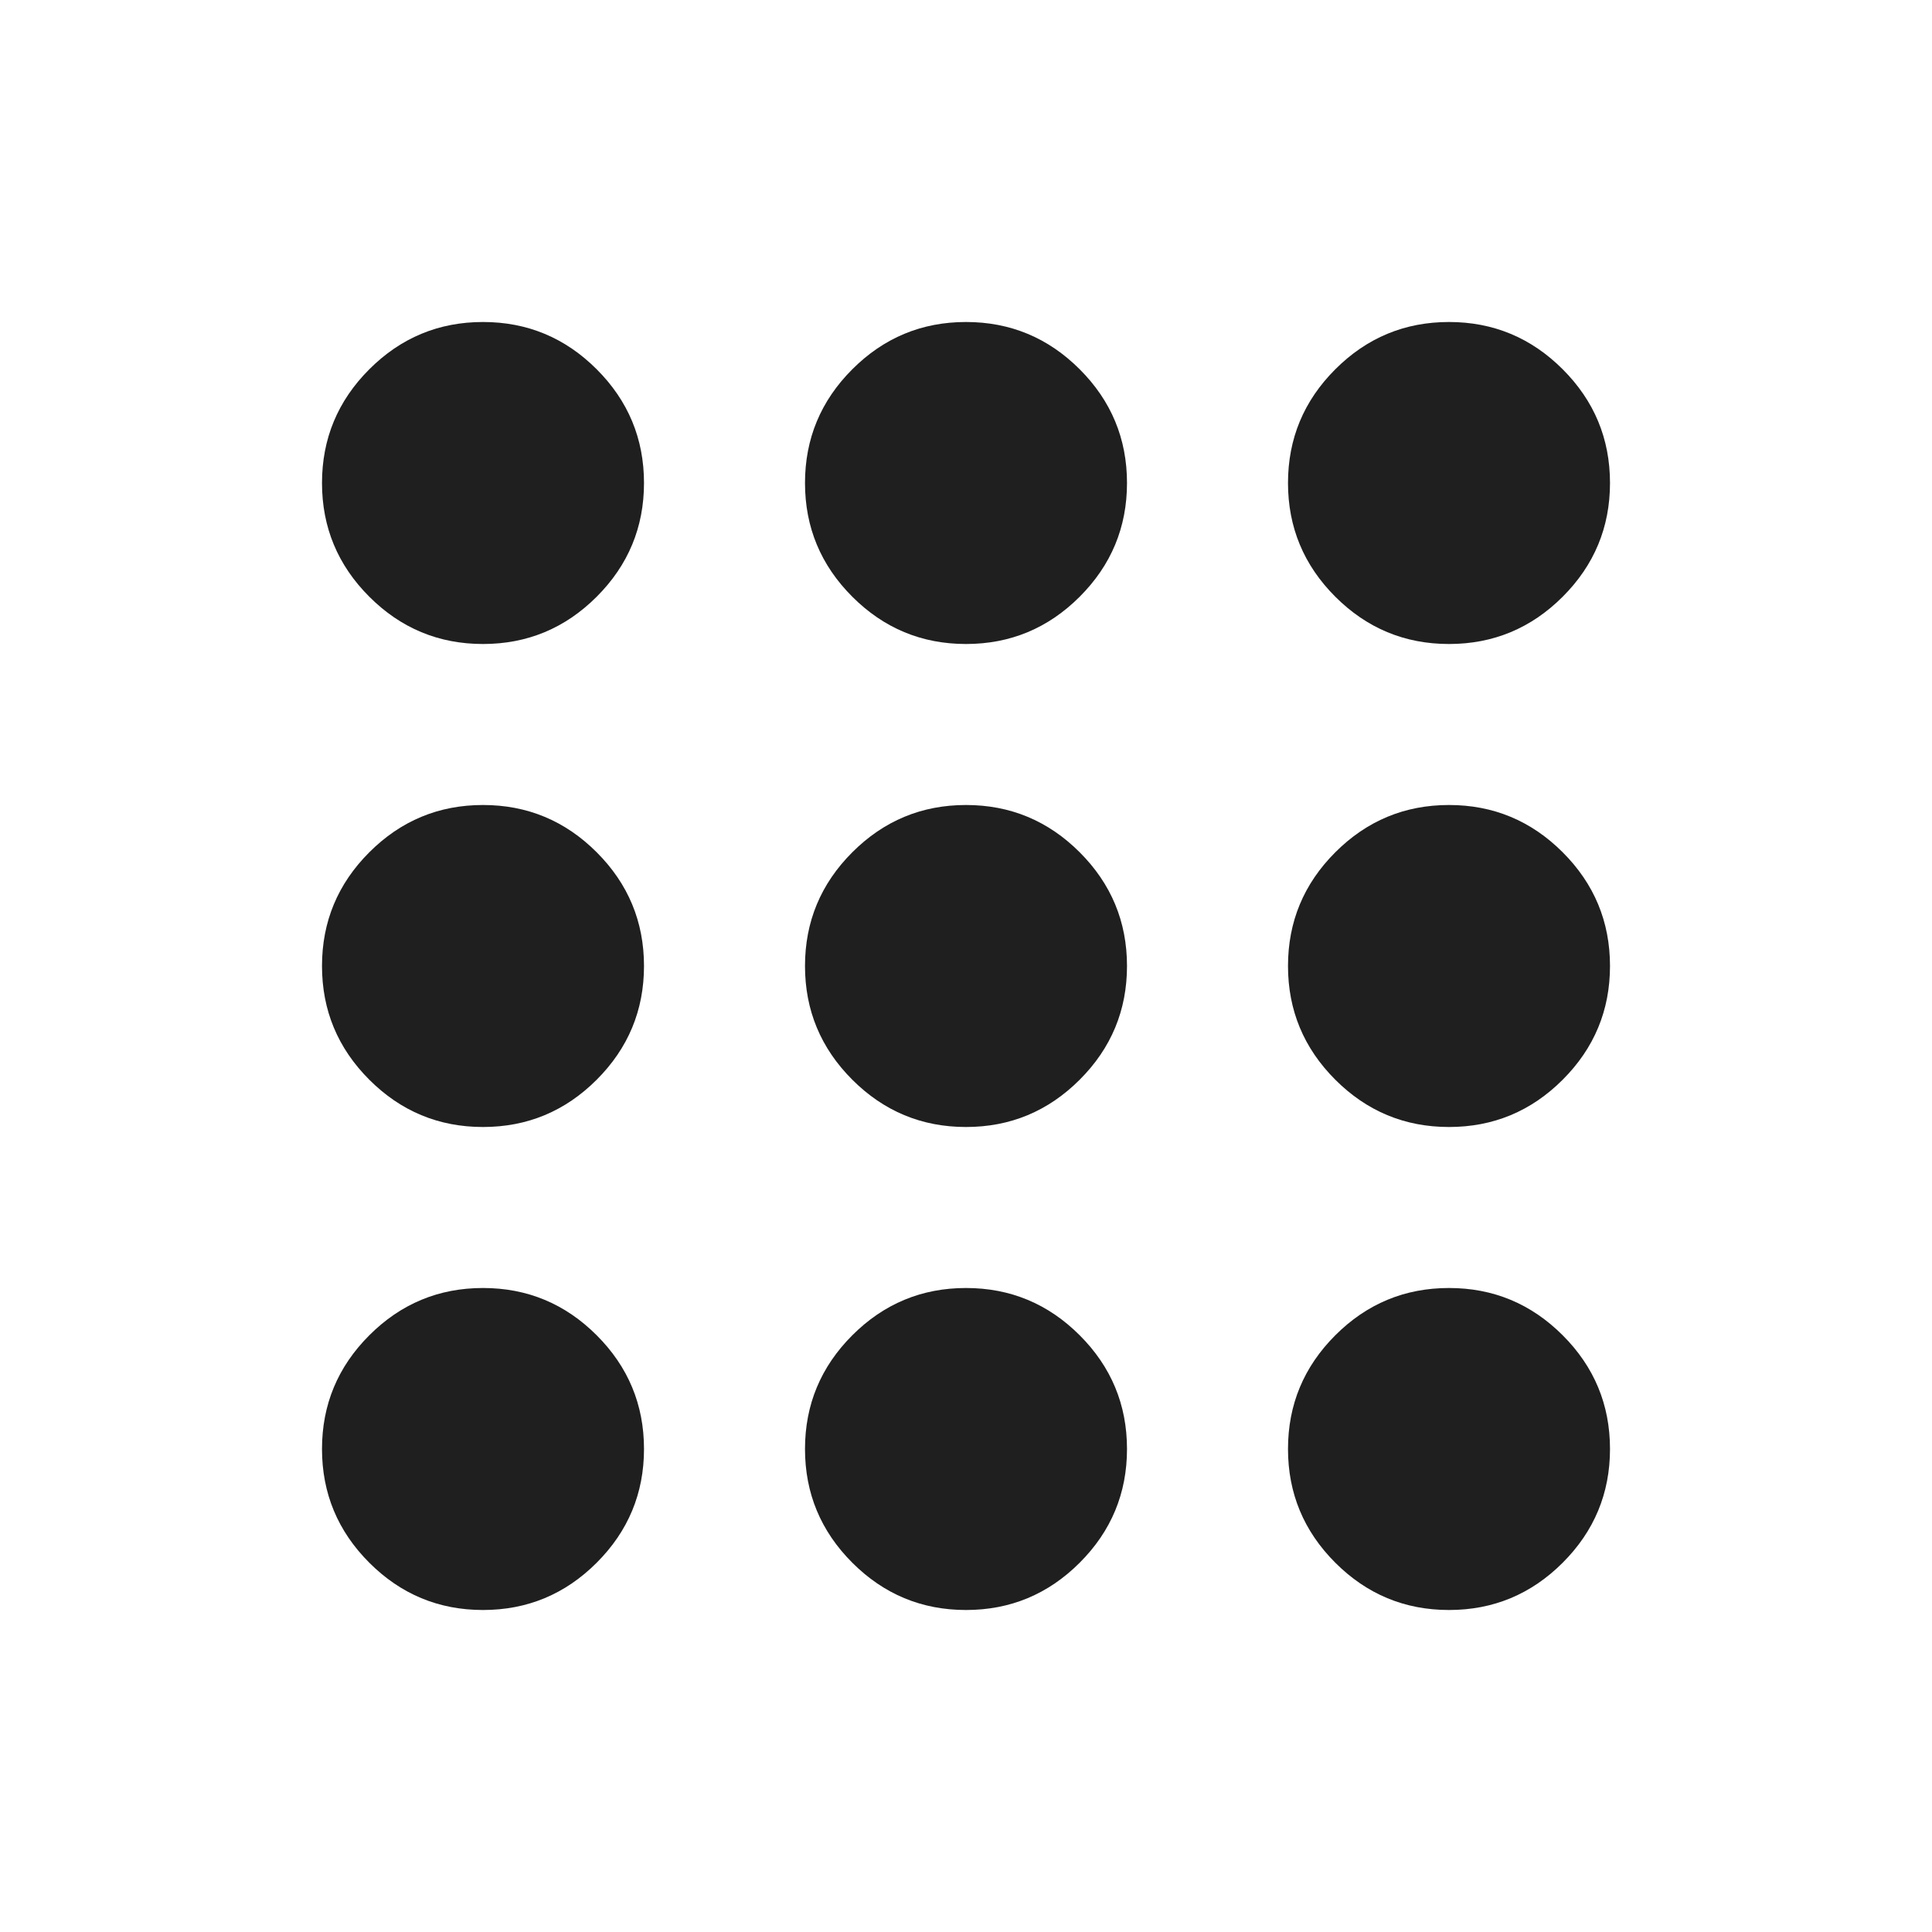
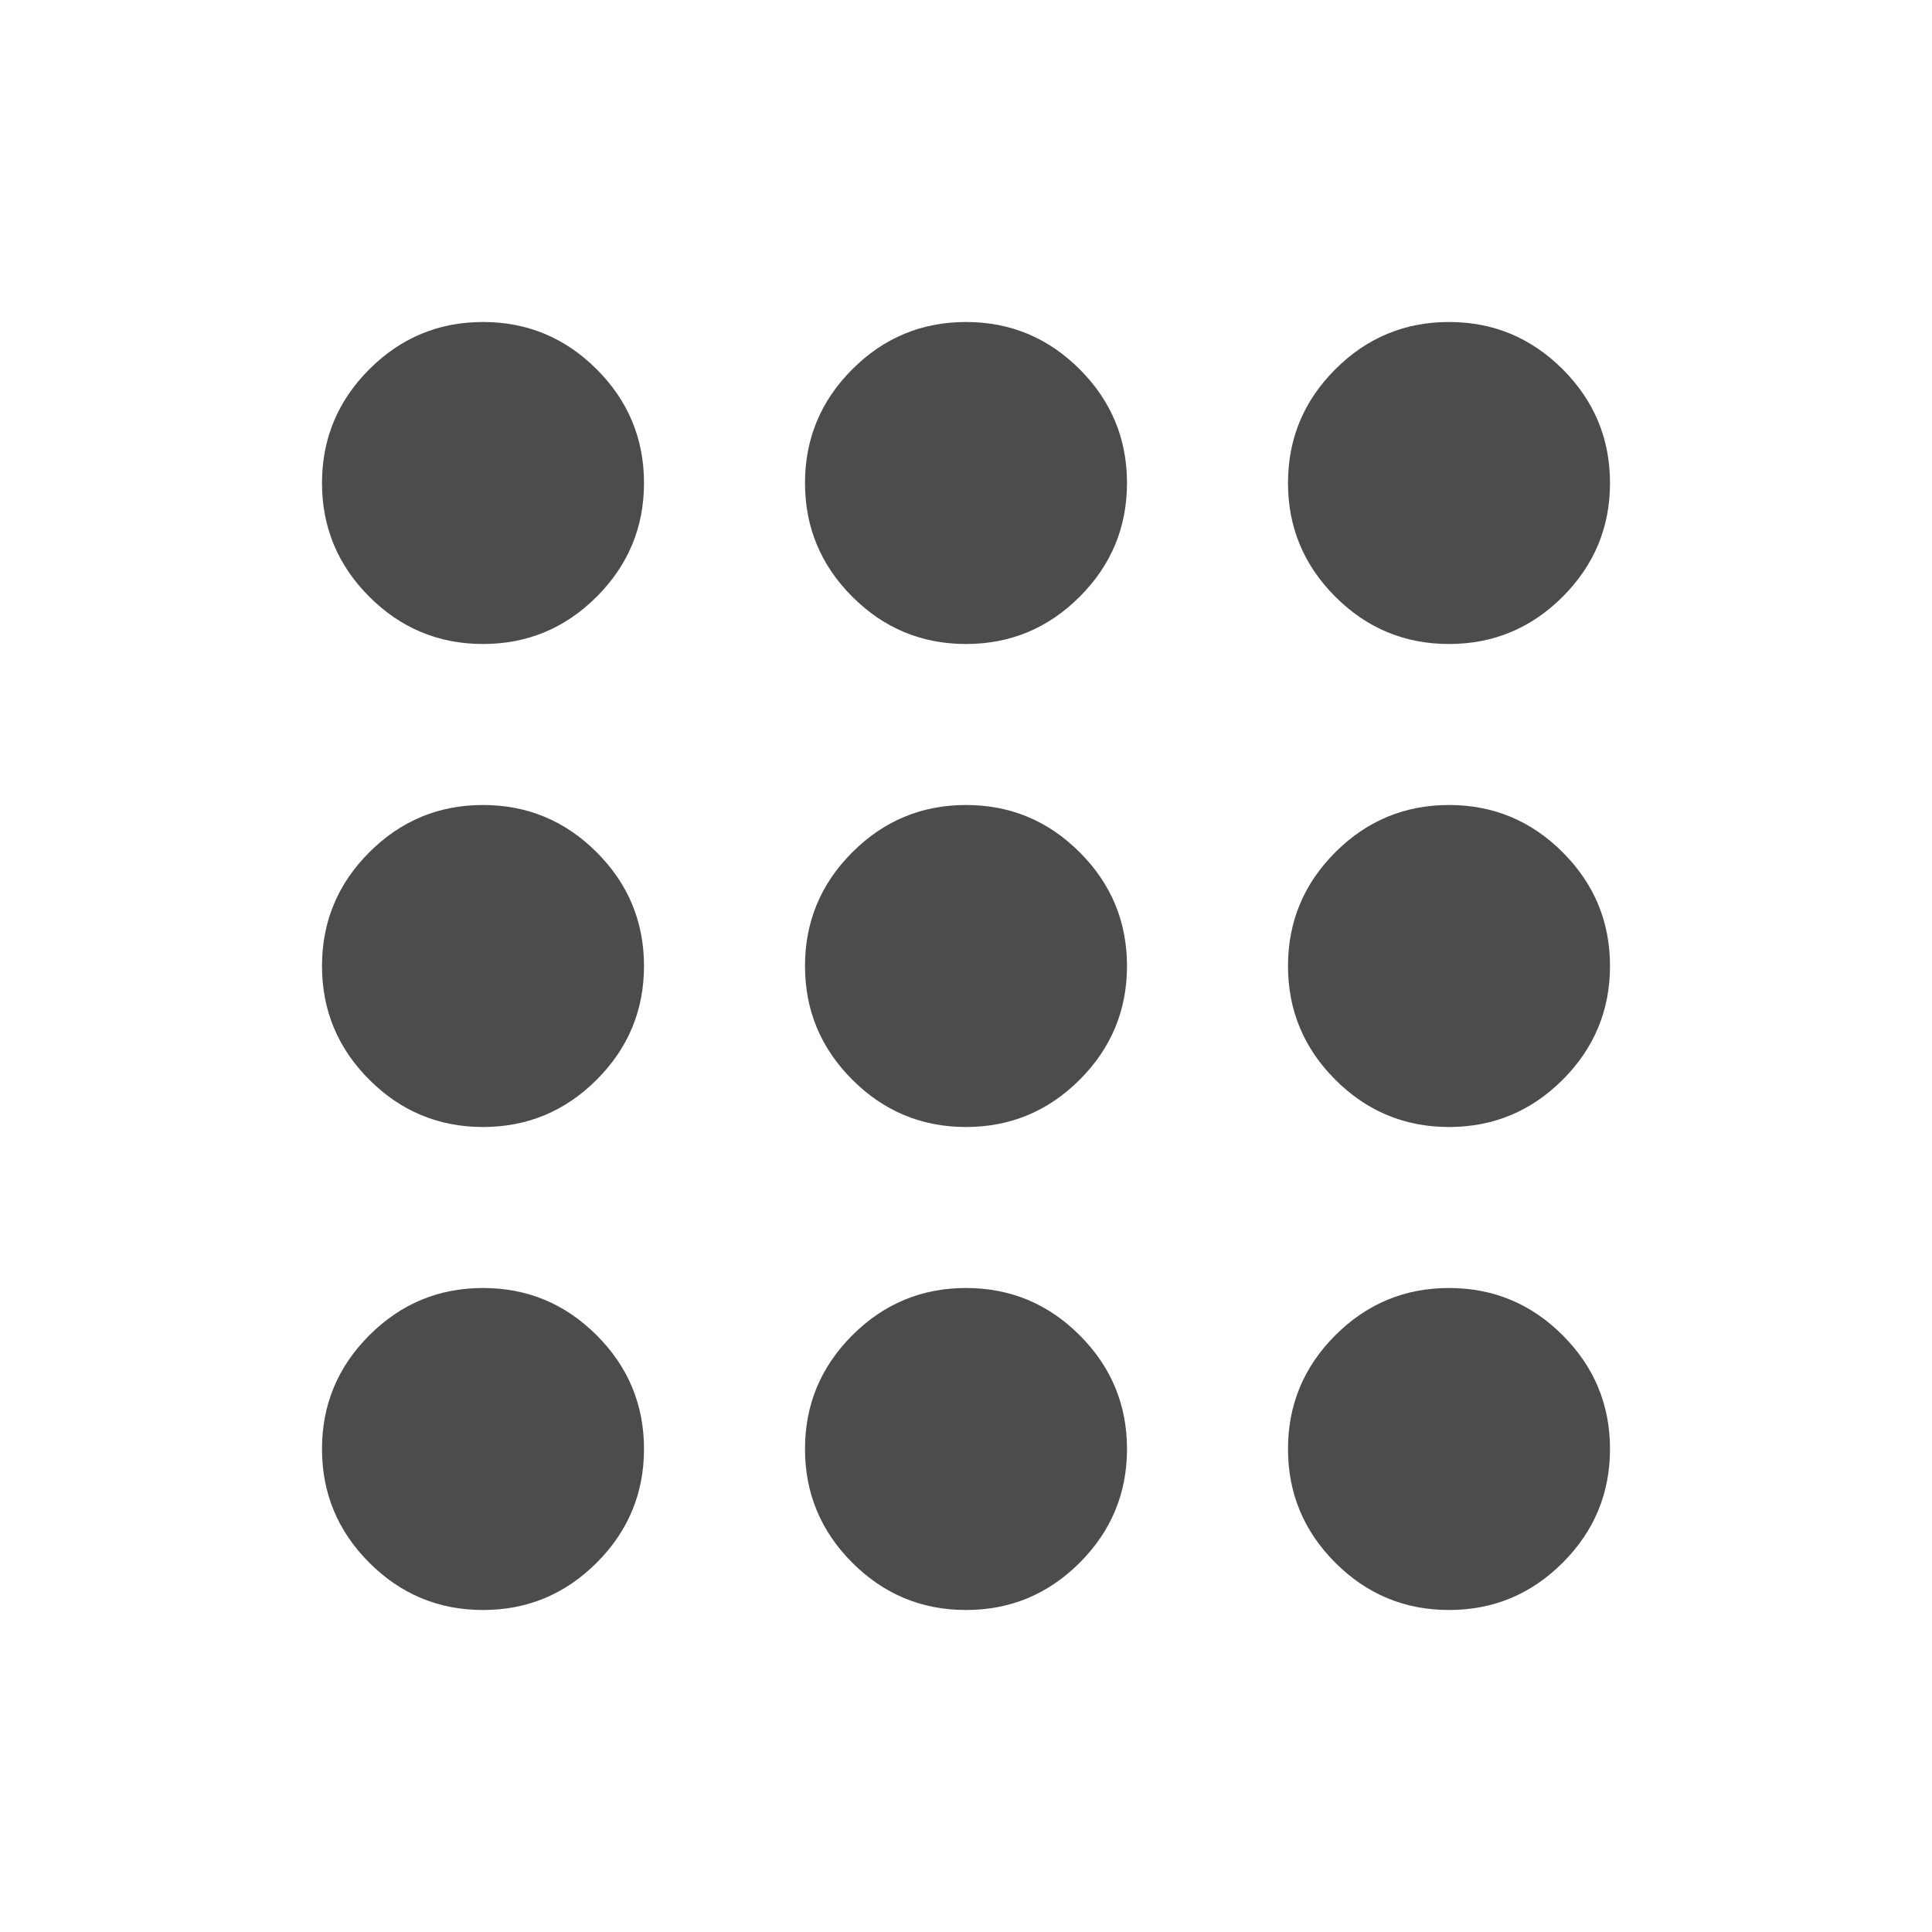
<svg xmlns="http://www.w3.org/2000/svg" height="24px" viewBox="0 -960 960 960" width="24px" fill="#1f1f1f">
-   <path d="M183.5-183.5Q160-207 160-240t23.5-56.5Q207-320 240-320t56.5 23.5Q320-273 320-240t-23.5 56.5Q273-160 240-160t-56.5-23.5Zm240 0Q400-207 400-240t23.5-56.5Q447-320 480-320t56.5 23.5Q560-273 560-240t-23.5 56.5Q513-160 480-160t-56.5-23.5Zm240 0Q640-207 640-240t23.5-56.5Q687-320 720-320t56.5 23.5Q800-273 800-240t-23.5 56.5Q753-160 720-160t-56.5-23.5Zm-480-240Q160-447 160-480t23.5-56.5Q207-560 240-560t56.5 23.5Q320-513 320-480t-23.5 56.5Q273-400 240-400t-56.5-23.5Zm240 0Q400-447 400-480t23.5-56.5Q447-560 480-560t56.5 23.5Q560-513 560-480t-23.5 56.5Q513-400 480-400t-56.5-23.5Zm240 0Q640-447 640-480t23.5-56.5Q687-560 720-560t56.5 23.5Q800-513 800-480t-23.5 56.5Q753-400 720-400t-56.5-23.5Zm-480-240Q160-687 160-720t23.5-56.5Q207-800 240-800t56.5 23.5Q320-753 320-720t-23.5 56.5Q273-640 240-640t-56.5-23.5Zm240 0Q400-687 400-720t23.5-56.5Q447-800 480-800t56.5 23.5Q560-753 560-720t-23.5 56.5Q513-640 480-640t-56.5-23.5Zm240 0Q640-687 640-720t23.5-56.5Q687-800 720-800t56.5 23.5Q800-753 800-720t-23.5 56.5Q753-640 720-640t-56.5-23.5Z" />
+   <path d="M183.5-183.5Q160-207 160-240t23.5-56.5Q207-320 240-320t56.5 23.5Q320-273 320-240t-23.5 56.5Q273-160 240-160t-56.5-23.5Zm240 0Q400-207 400-240t23.5-56.5Q447-320 480-320t56.5 23.5Q560-273 560-240t-23.5 56.5Q513-160 480-160t-56.5-23.5Zm240 0Q640-207 640-240t23.5-56.5Q687-320 720-320t56.5 23.5Q800-273 800-240t-23.5 56.5Q753-160 720-160t-56.5-23.5Zm-480-240Q160-447 160-480t23.5-56.5Q207-560 240-560t56.5 23.5Q320-513 320-480t-23.5 56.5Q273-400 240-400t-56.5-23.5Zm240 0Q400-447 400-480t23.5-56.5Q447-560 480-560t56.5 23.5Q560-513 560-480t-23.5 56.5Q513-400 480-400t-56.5-23.5Zm240 0Q640-447 640-480t23.5-56.5Q687-560 720-560t56.5 23.5Q800-513 800-480t-23.5 56.5Q753-400 720-400t-56.5-23.5Zm-480-240Q160-687 160-720t23.5-56.5Q207-800 240-800t56.5 23.5Q320-753 320-720t-23.5 56.5Q273-640 240-640t-56.5-23.5Zm240 0Q400-687 400-720t23.5-56.5Q447-800 480-800t56.5 23.5Q560-753 560-720t-23.5 56.5Q513-640 480-640t-56.5-23.5Zm240 0Q640-687 640-720t23.5-56.5Q687-800 720-800t56.5 23.5Q800-753 800-720t-23.5 56.5Q753-640 720-640t-56.5-23.5Z" fill="#4d4c4c" />
</svg>
